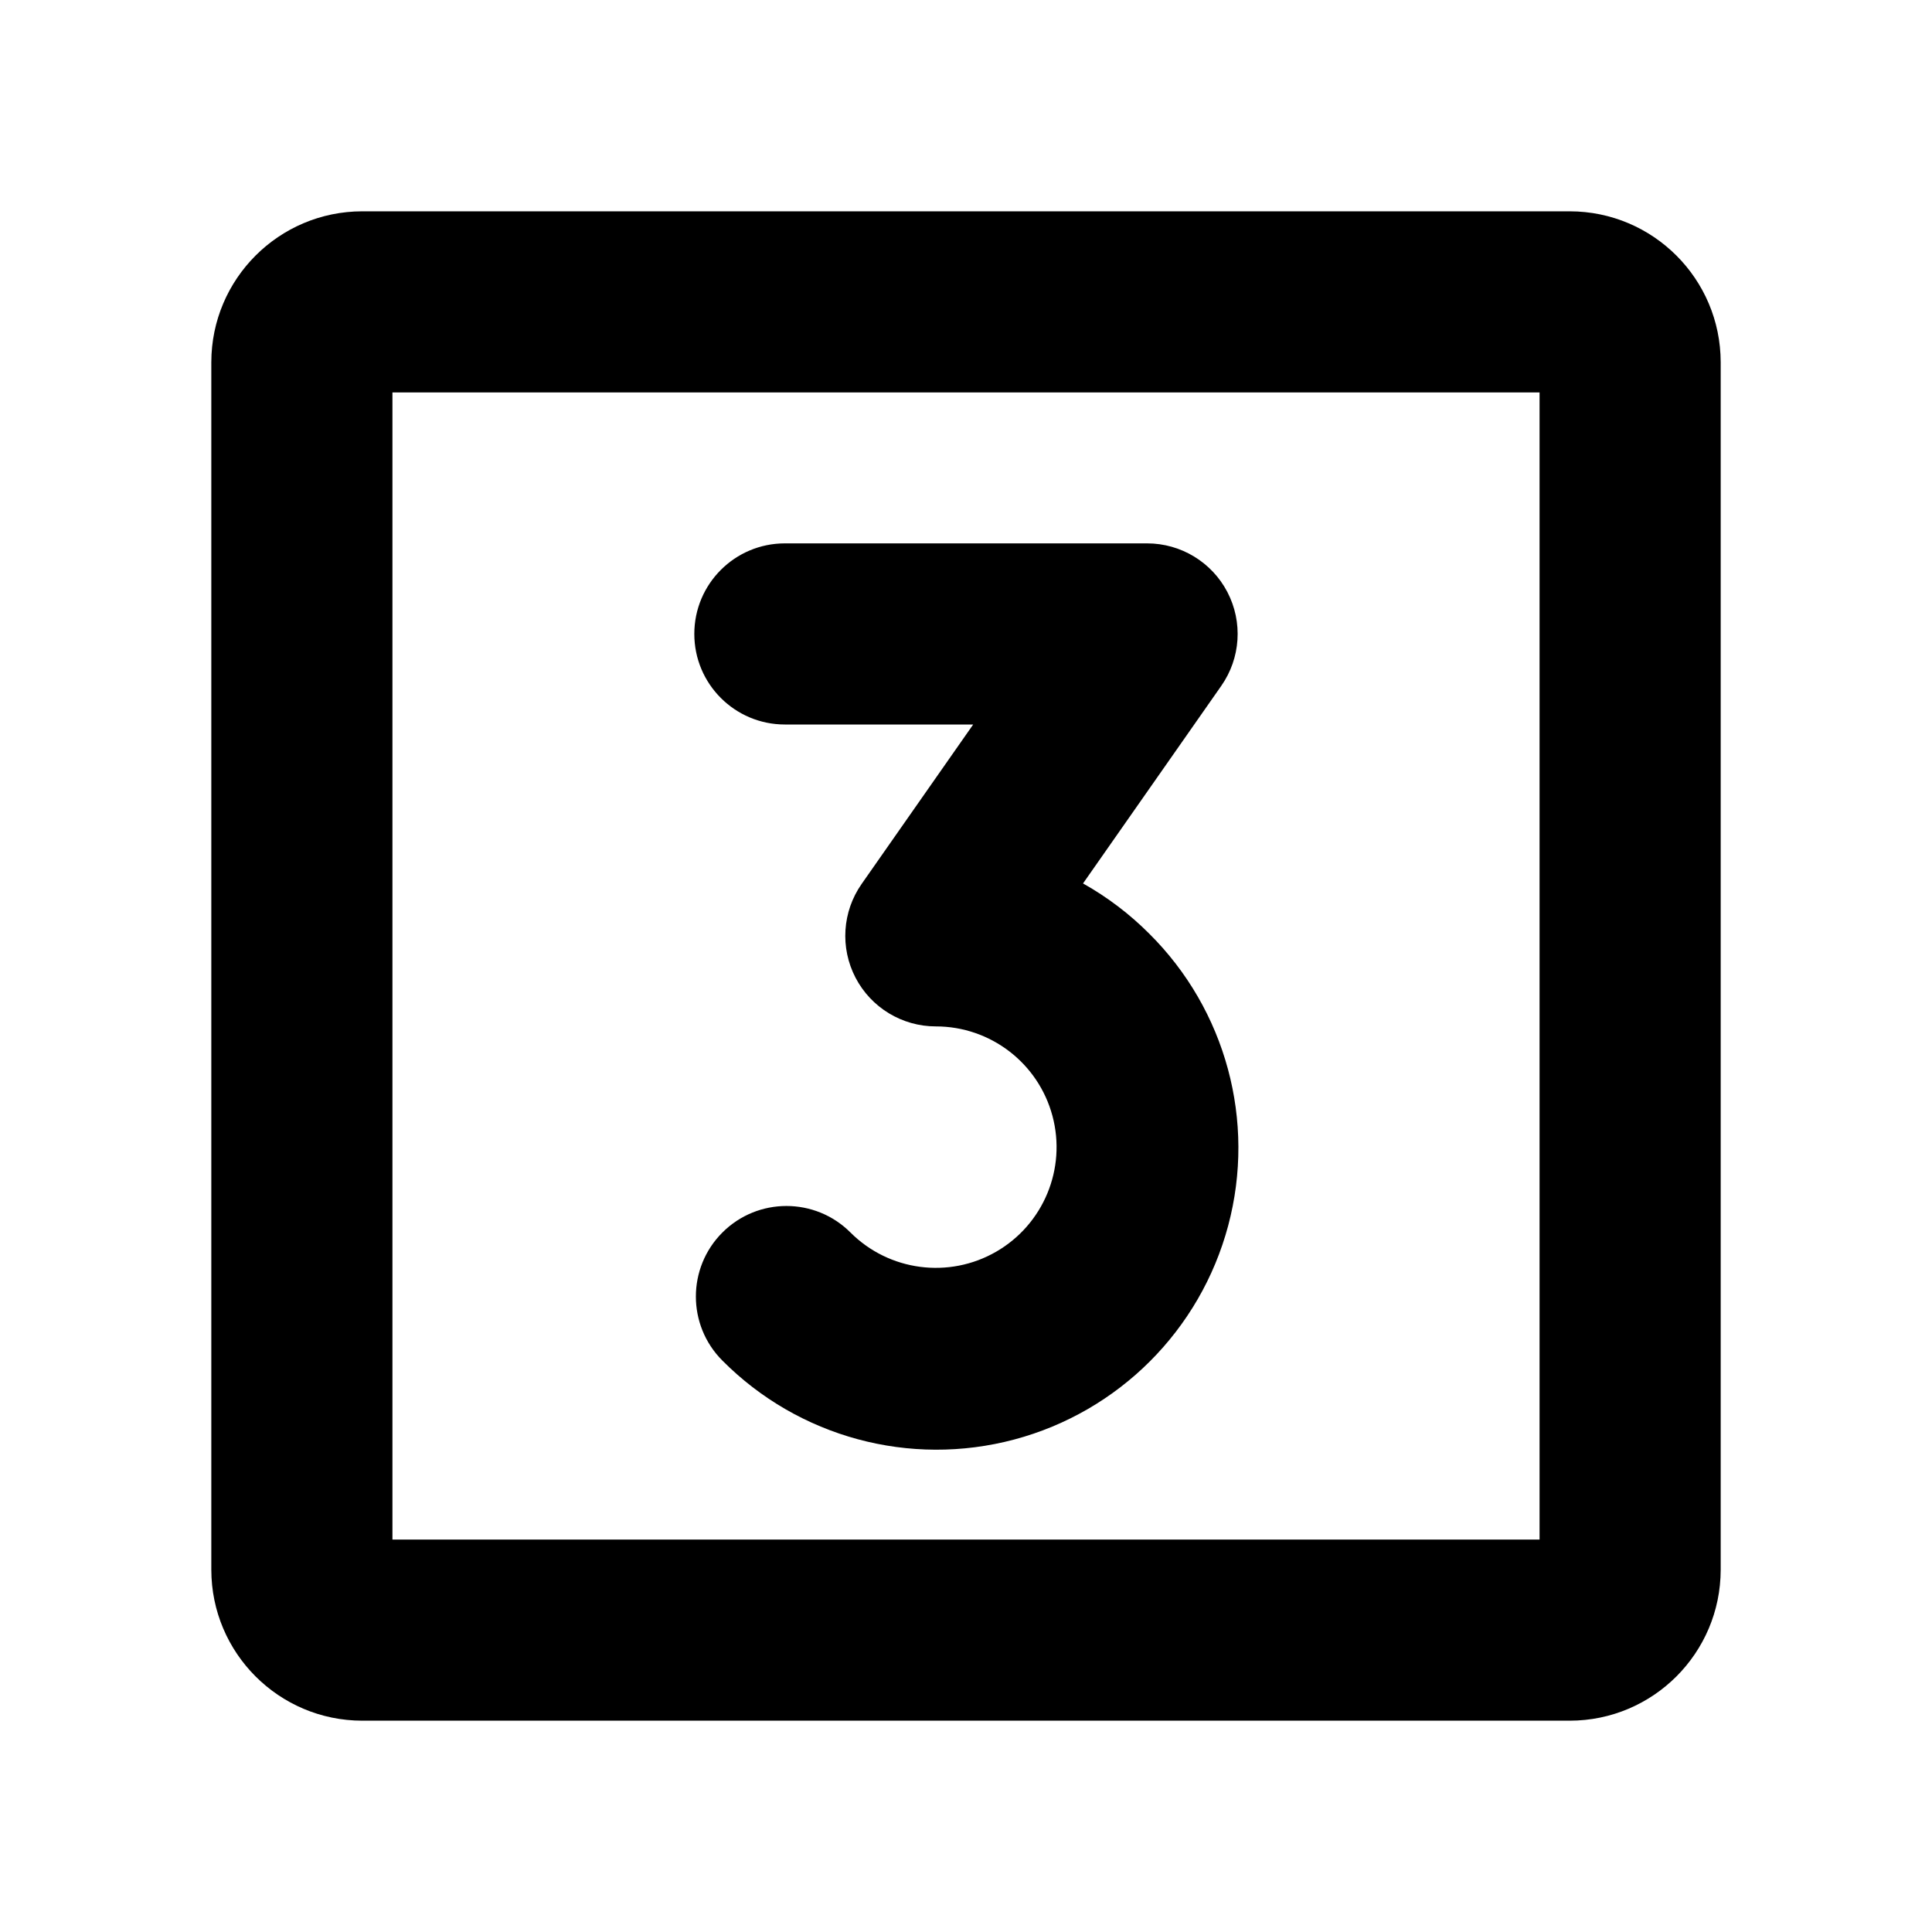
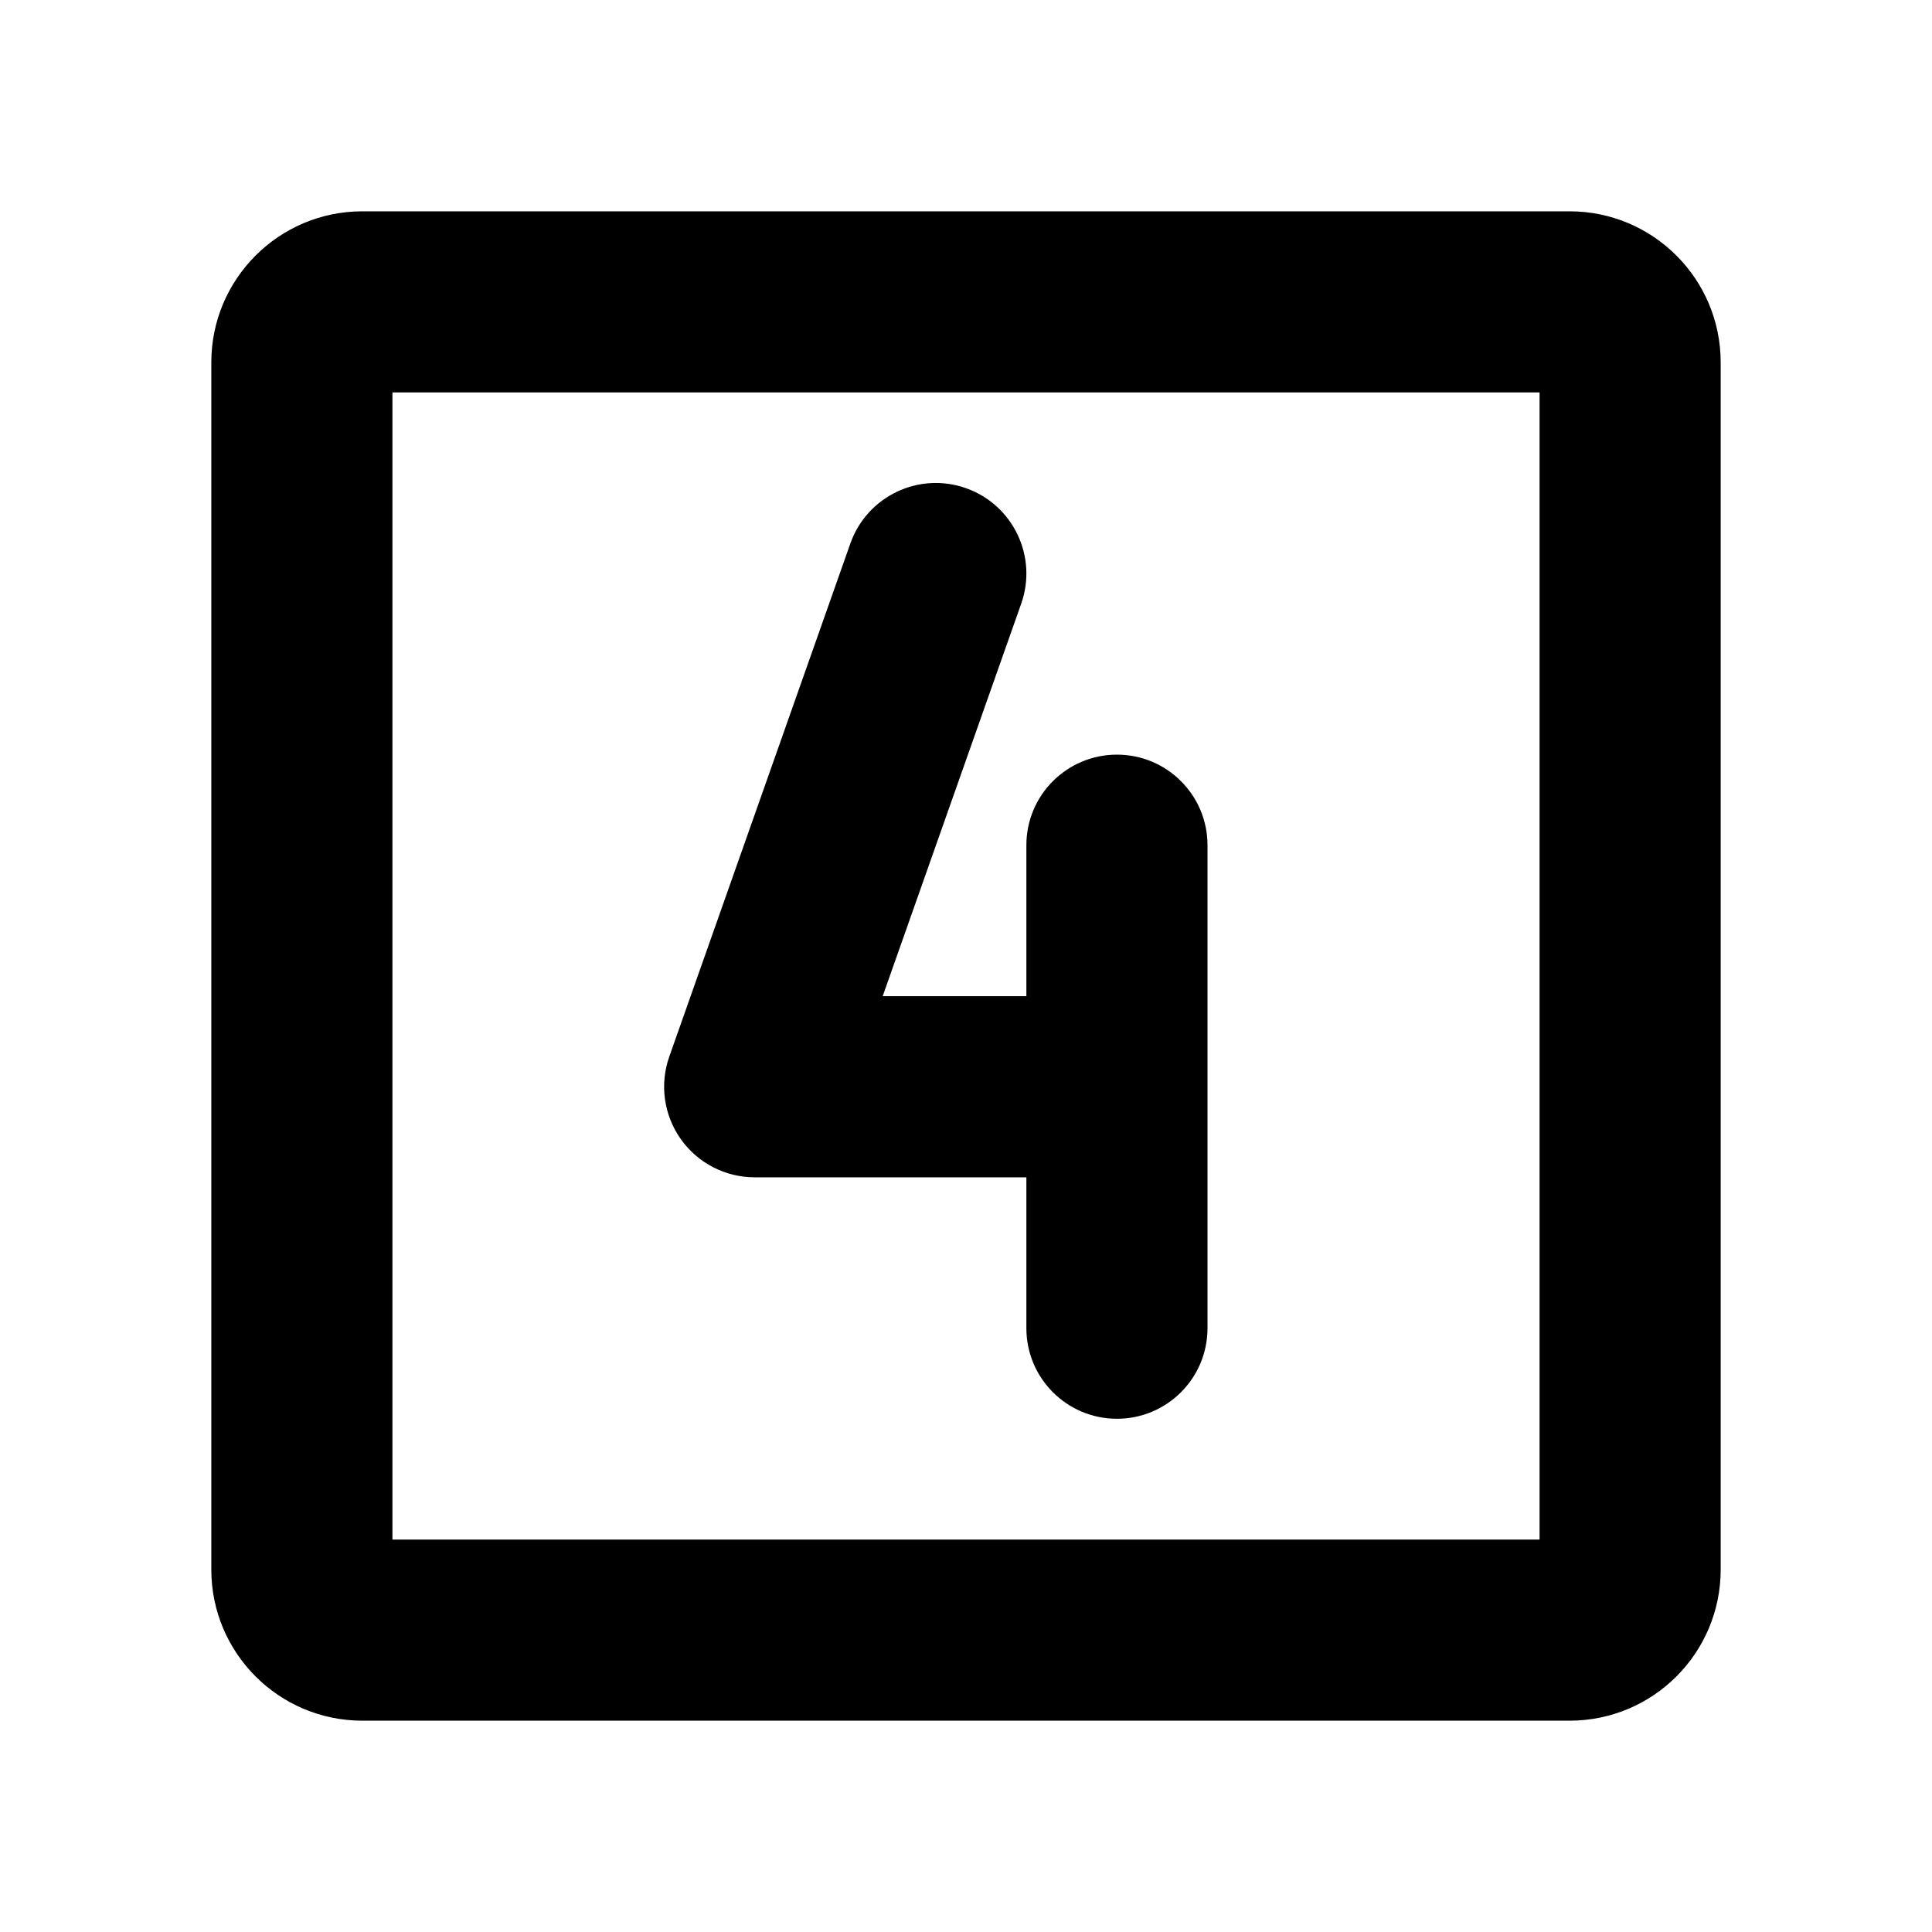
- <svg xmlns="http://www.w3.org/2000/svg" fill="#000000" width="800px" height="800px" viewBox="0 0 256 256" id="Flat">
-   <path d="M92,84a12,12,0,0,1,12-12h47.994a11.999,11.999,0,0,1,9.832,18.879l-18.319,26.182a40.183,40.183,0,0,1,8.778,6.659,39.997,39.997,0,1,1-56.563,56.565,12,12,0,1,1,16.971-16.971,15.997,15.997,0,1,0,11.312-27.31,11.999,11.999,0,0,1-9.832-18.879L128.952,96H104A12,12,0,0,1,92,84ZM228,48V208a20.023,20.023,0,0,1-20,20H48a20.023,20.023,0,0,1-20-20V48A20.023,20.023,0,0,1,48,28H208A20.023,20.023,0,0,1,228,48Zm-24,4H52V204H204Z" />
+ <svg xmlns="http://www.w3.org/2000/svg" fill="#000000" viewBox="0 0 256 256" id="Flat">
+   <path d="M90.204,150.931a12.002,12.002,0,0,1-1.521-10.925l23.998-68a12,12,0,0,1,22.633,7.987L116.96,132H136V111.994a12,12,0,0,1,24,0v64a12,12,0,1,1-24,0V156H100A11.999,11.999,0,0,1,90.204,150.931ZM228,48V208a20.022,20.022,0,0,1-20,20H48a20.022,20.022,0,0,1-20-20V48A20.023,20.023,0,0,1,48,28H208A20.023,20.023,0,0,1,228,48Zm-24,4H52V204H204Z" />
</svg>
